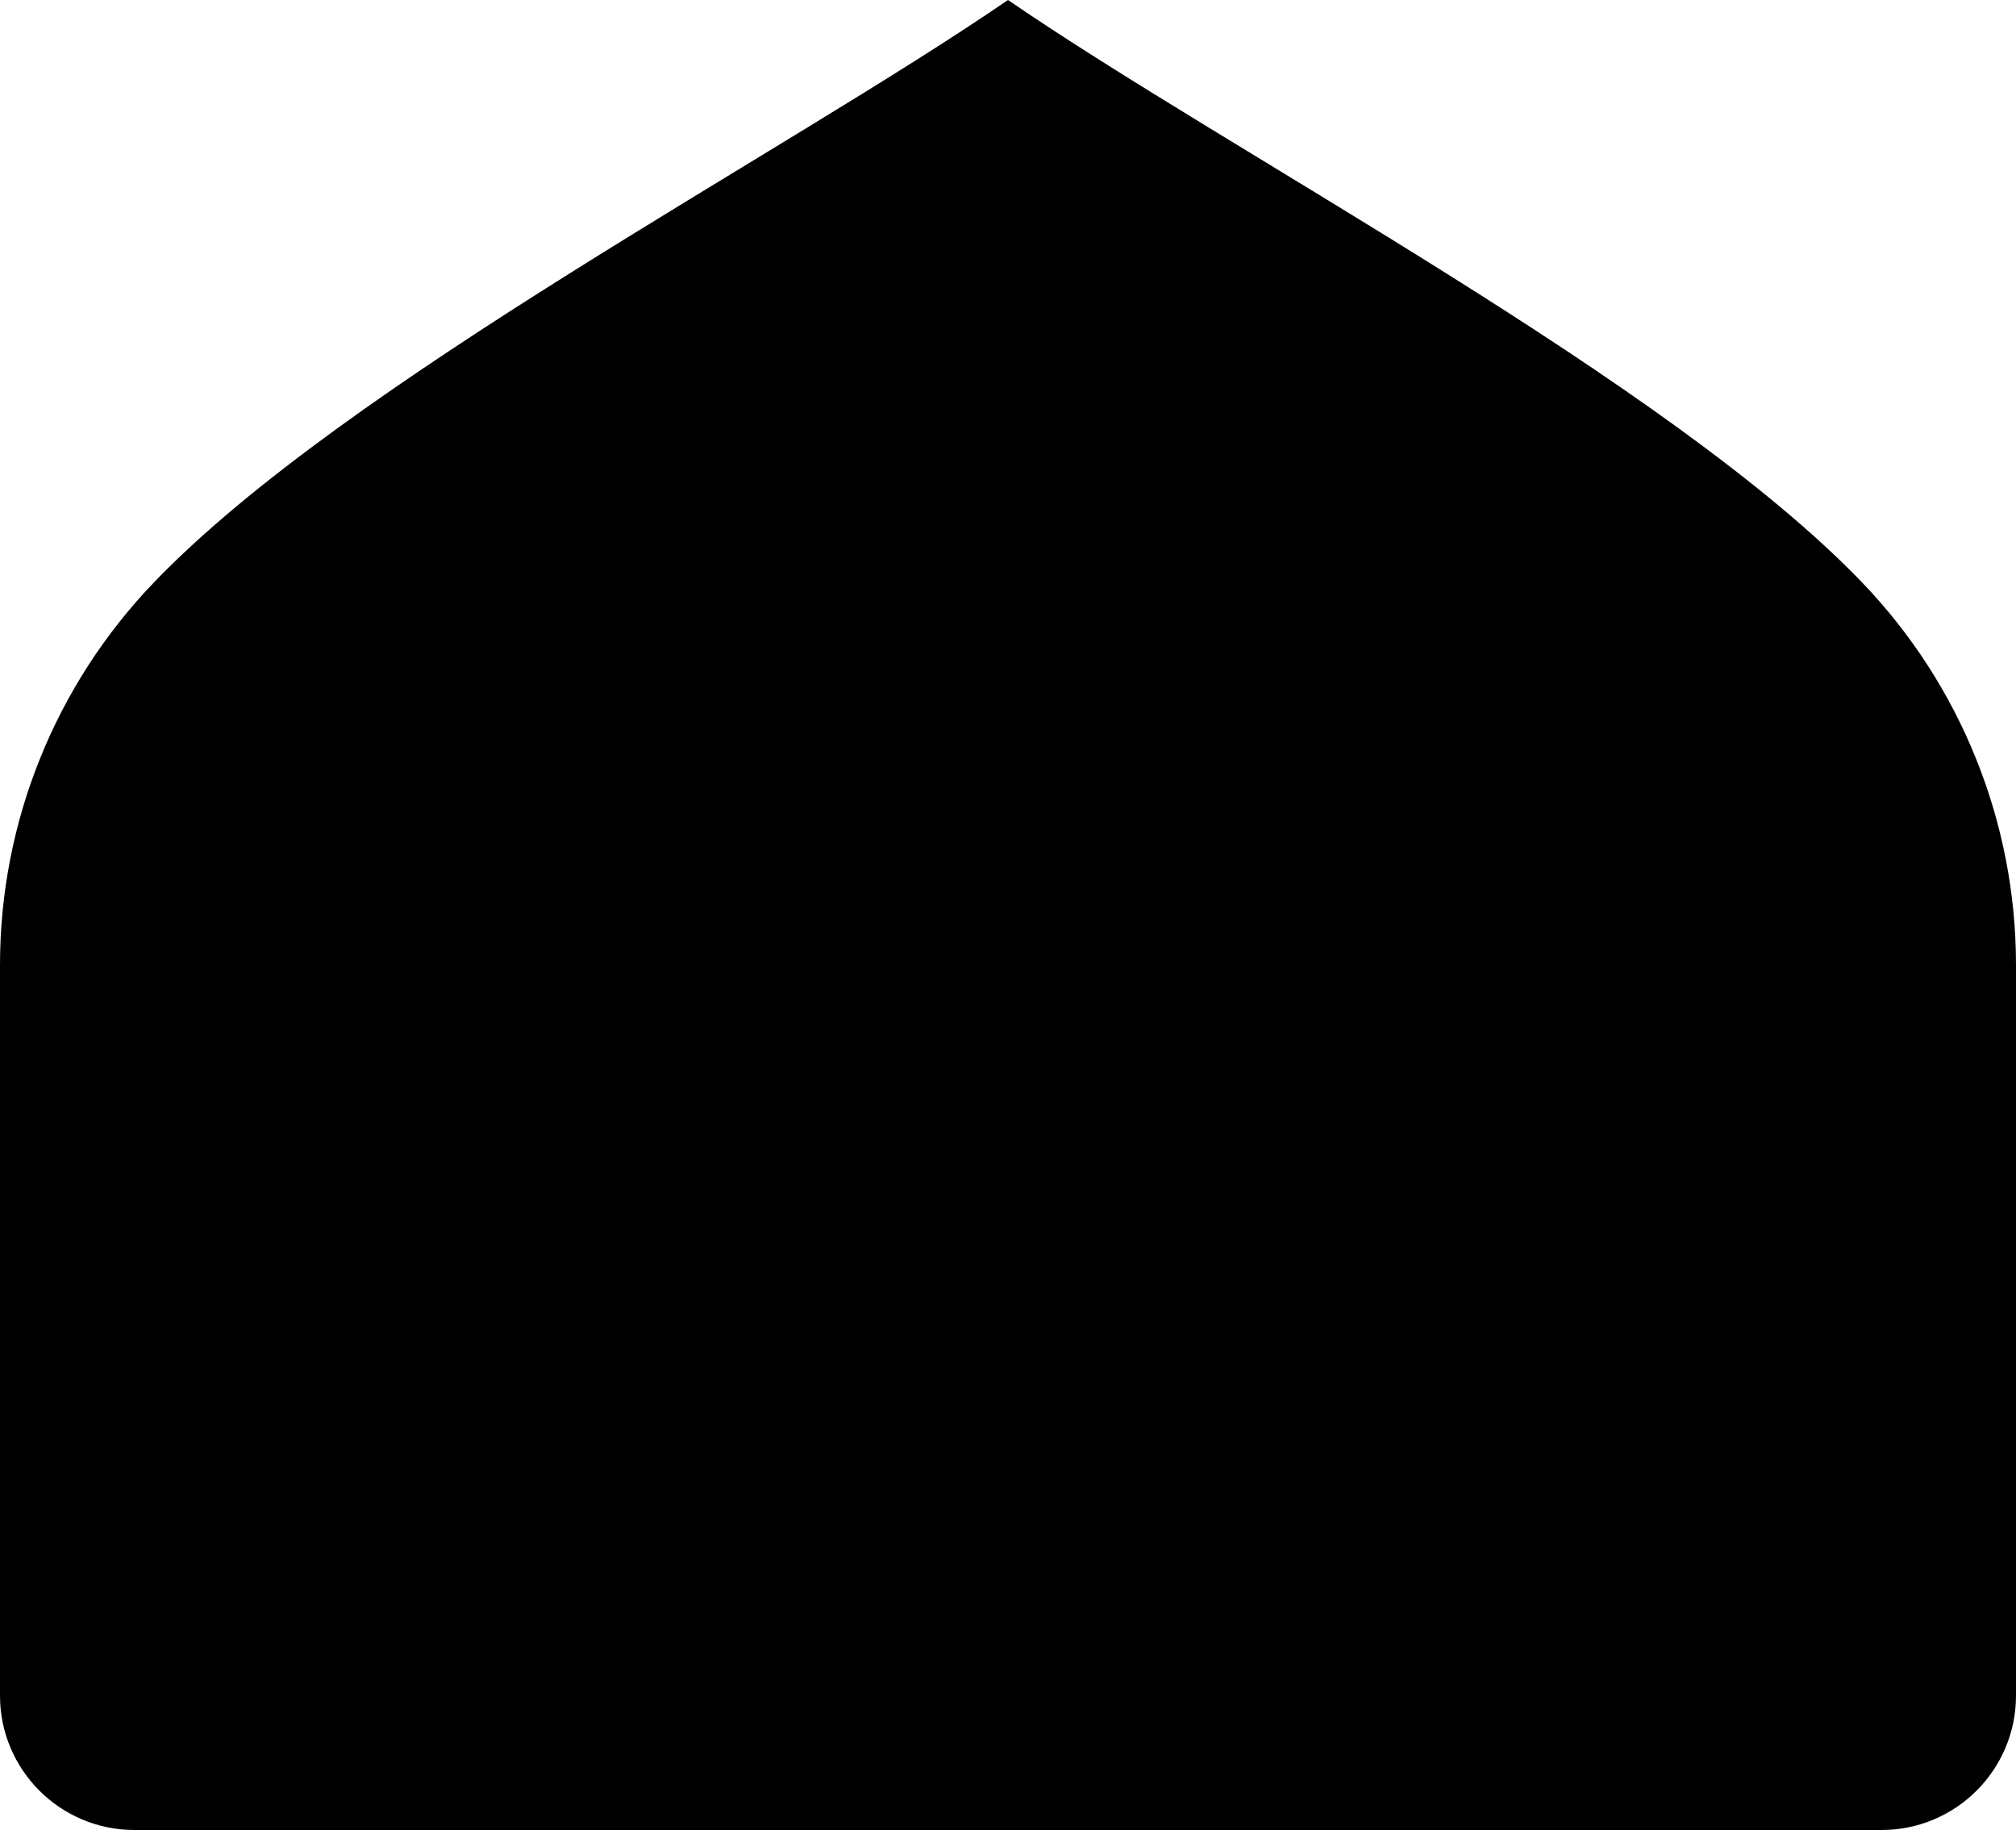
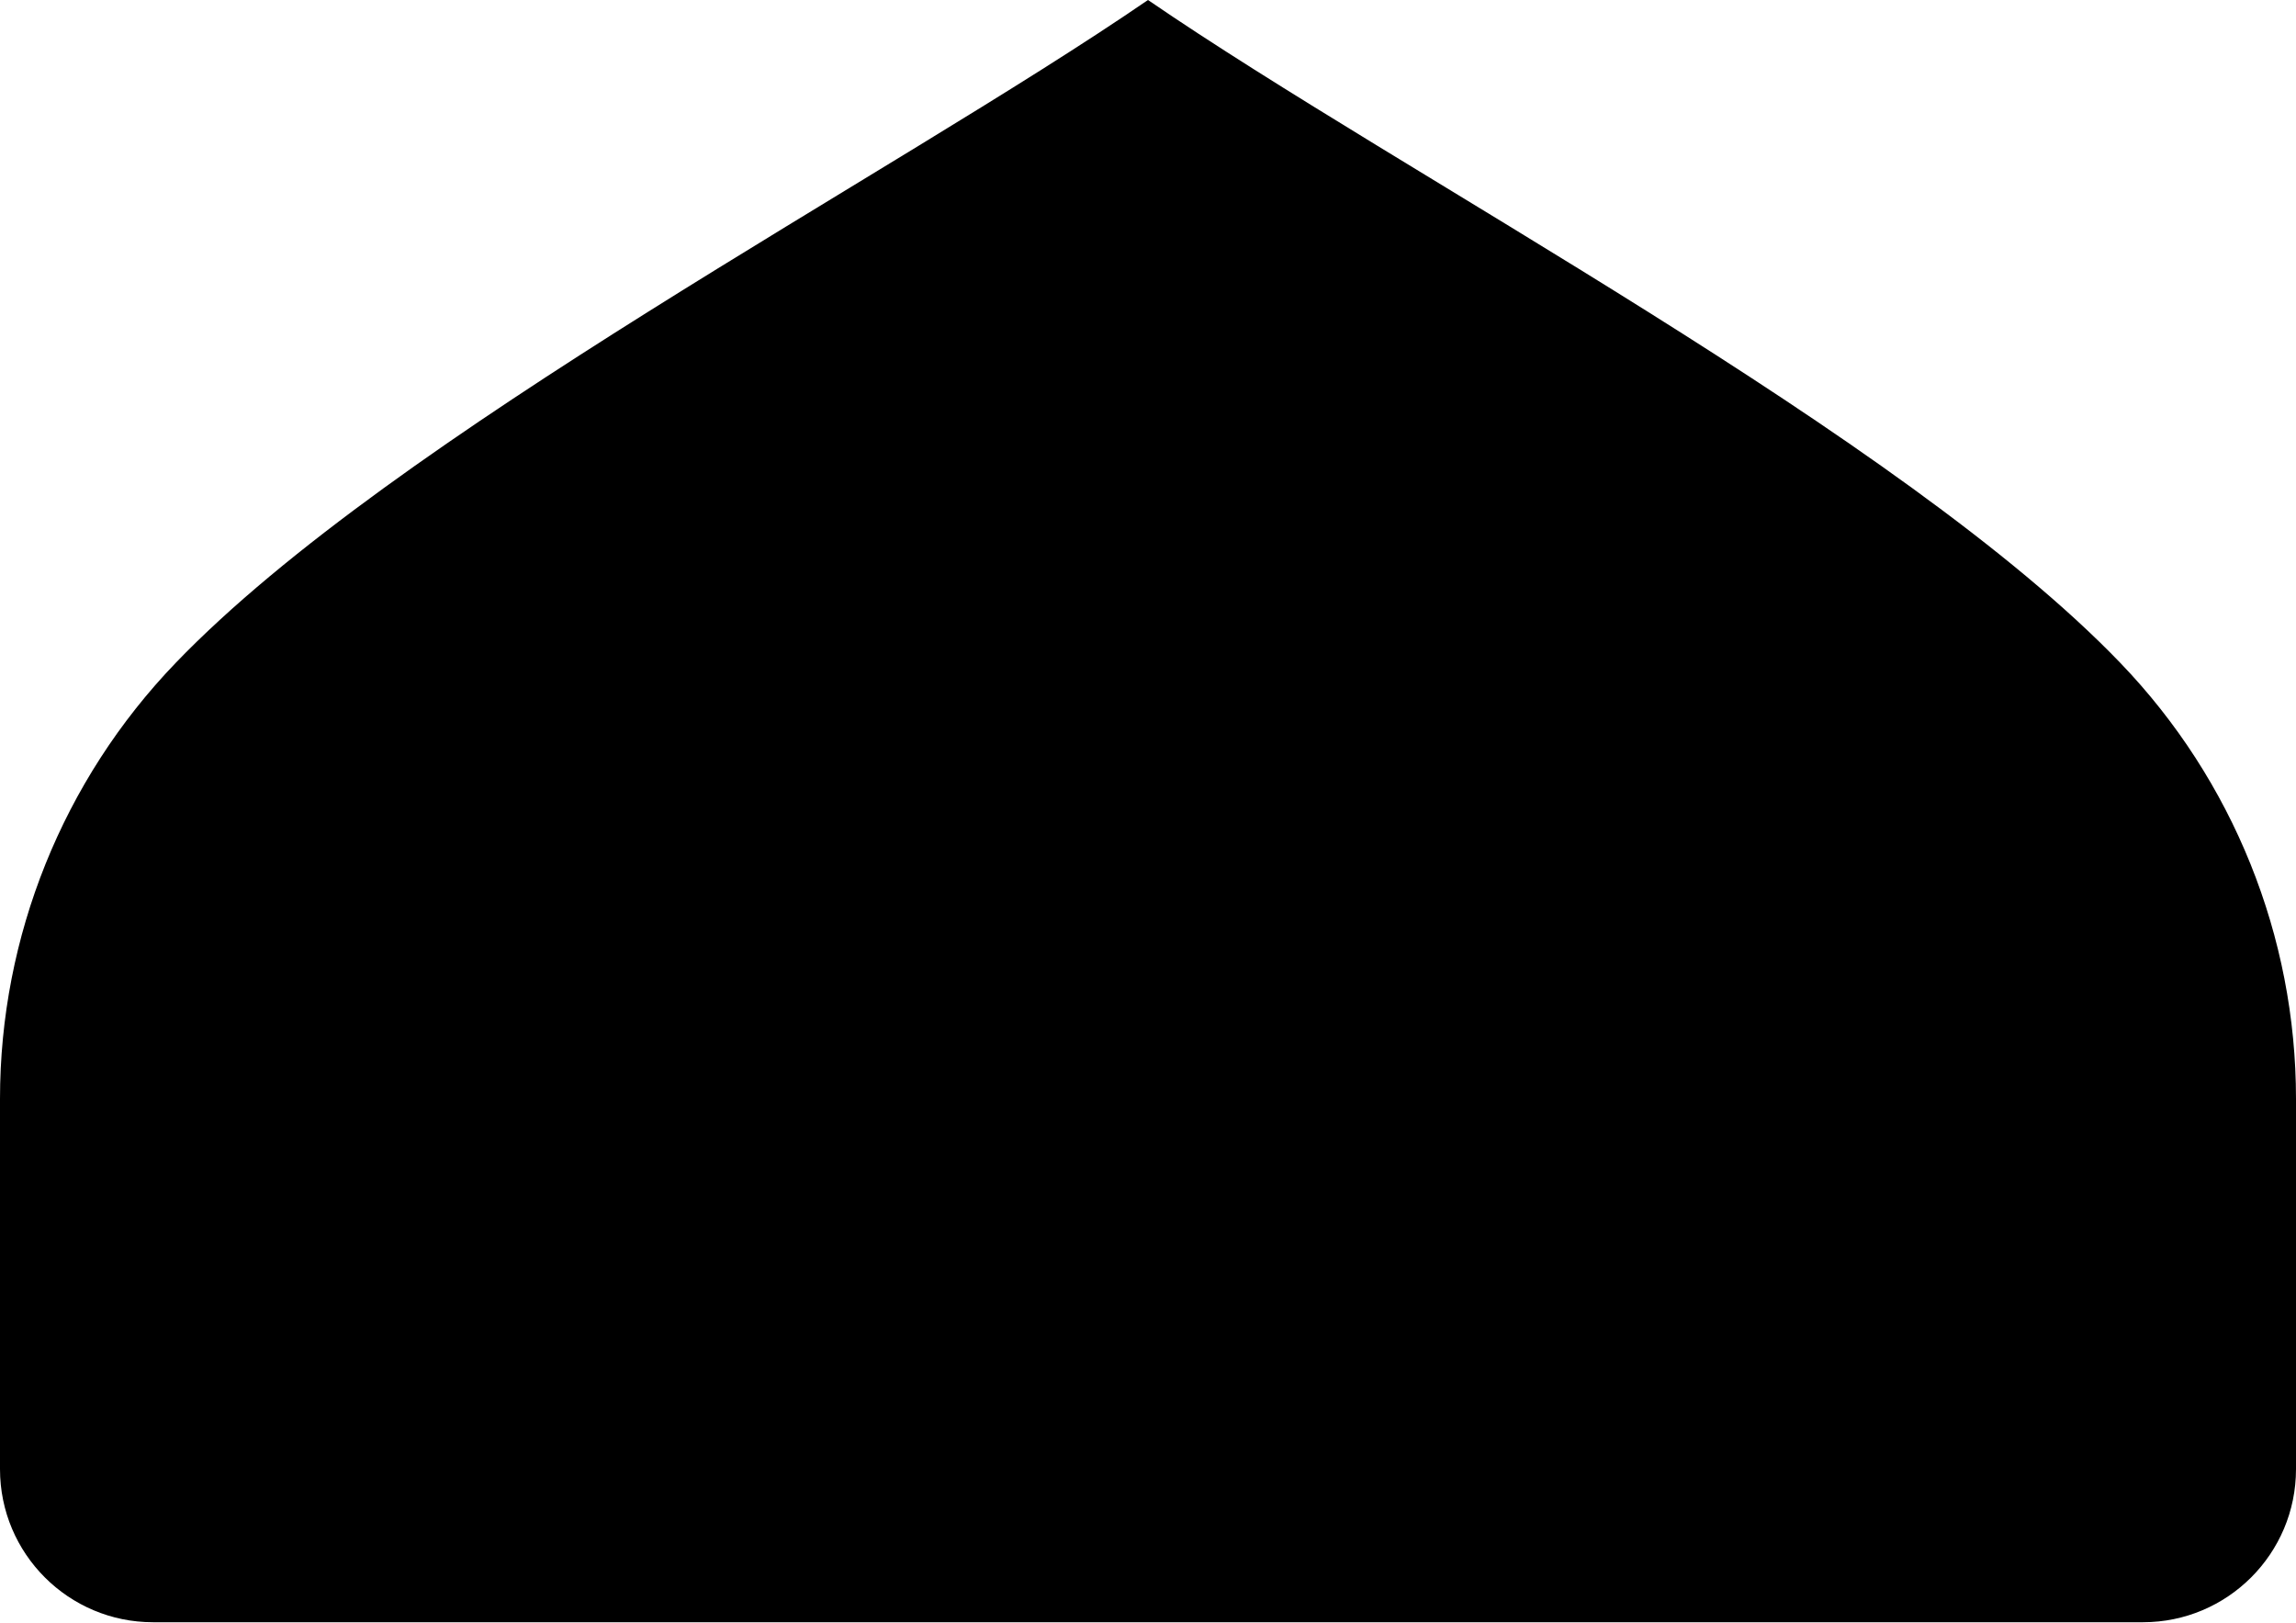
- <svg xmlns="http://www.w3.org/2000/svg" id="백" viewBox="0 0 1920 1742.59">
-   <path d="M128,1742.59a128,128,0,0,1-128-128V918.84A525.83,525.83,0,0,1,146.74,554.45C330,363.81,746,146.76,960,0c214,146.76,630,363.81,813.26,554.45A525.78,525.78,0,0,1,1920,918.84v695.75a128,128,0,0,1-128,128Z" />
+ <svg xmlns="http://www.w3.org/2000/svg" id="백" viewBox="0 0 1920 1356.42">
+   <path d="M128,1356.42a128,128,0,0,1-128-128V918.84A525.83,525.83,0,0,1,146.74,554.45C330,363.81,746,146.76,960,0c214,146.76,630,363.81,813.26,554.45A525.78,525.78,0,0,1,1920,918.84v309.58a128,128,0,0,1-128,128Z" />
</svg>
